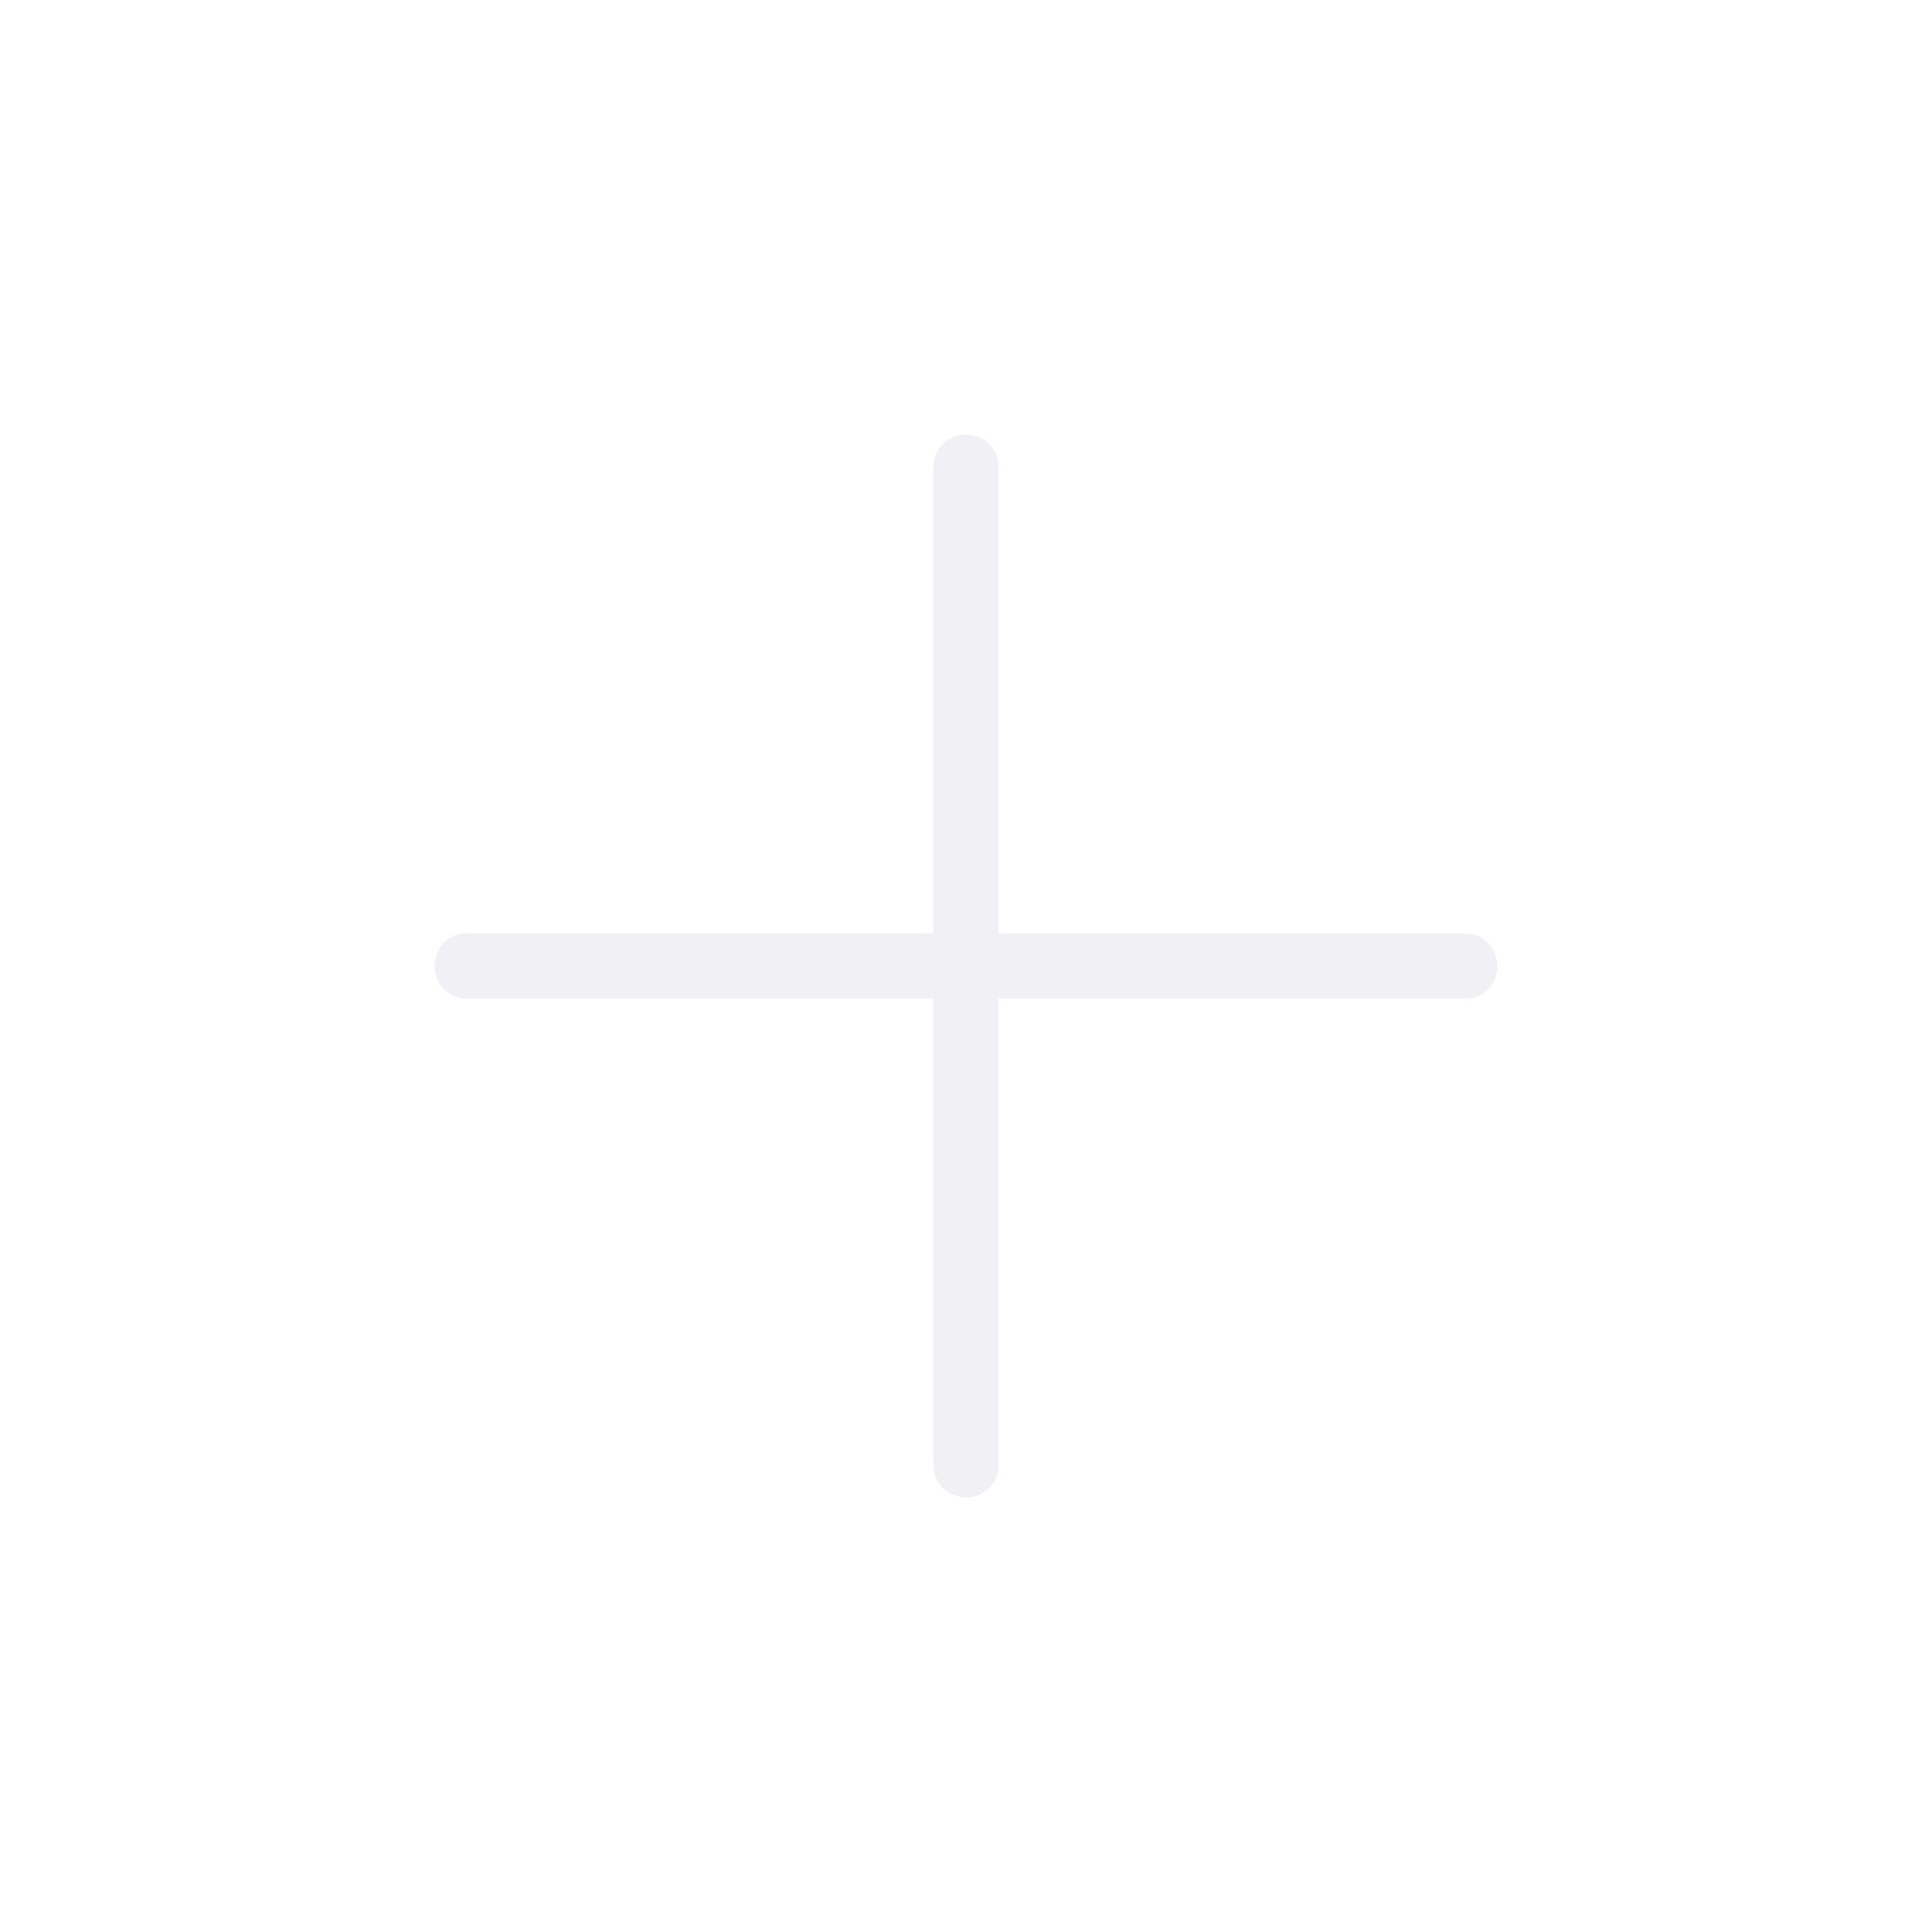
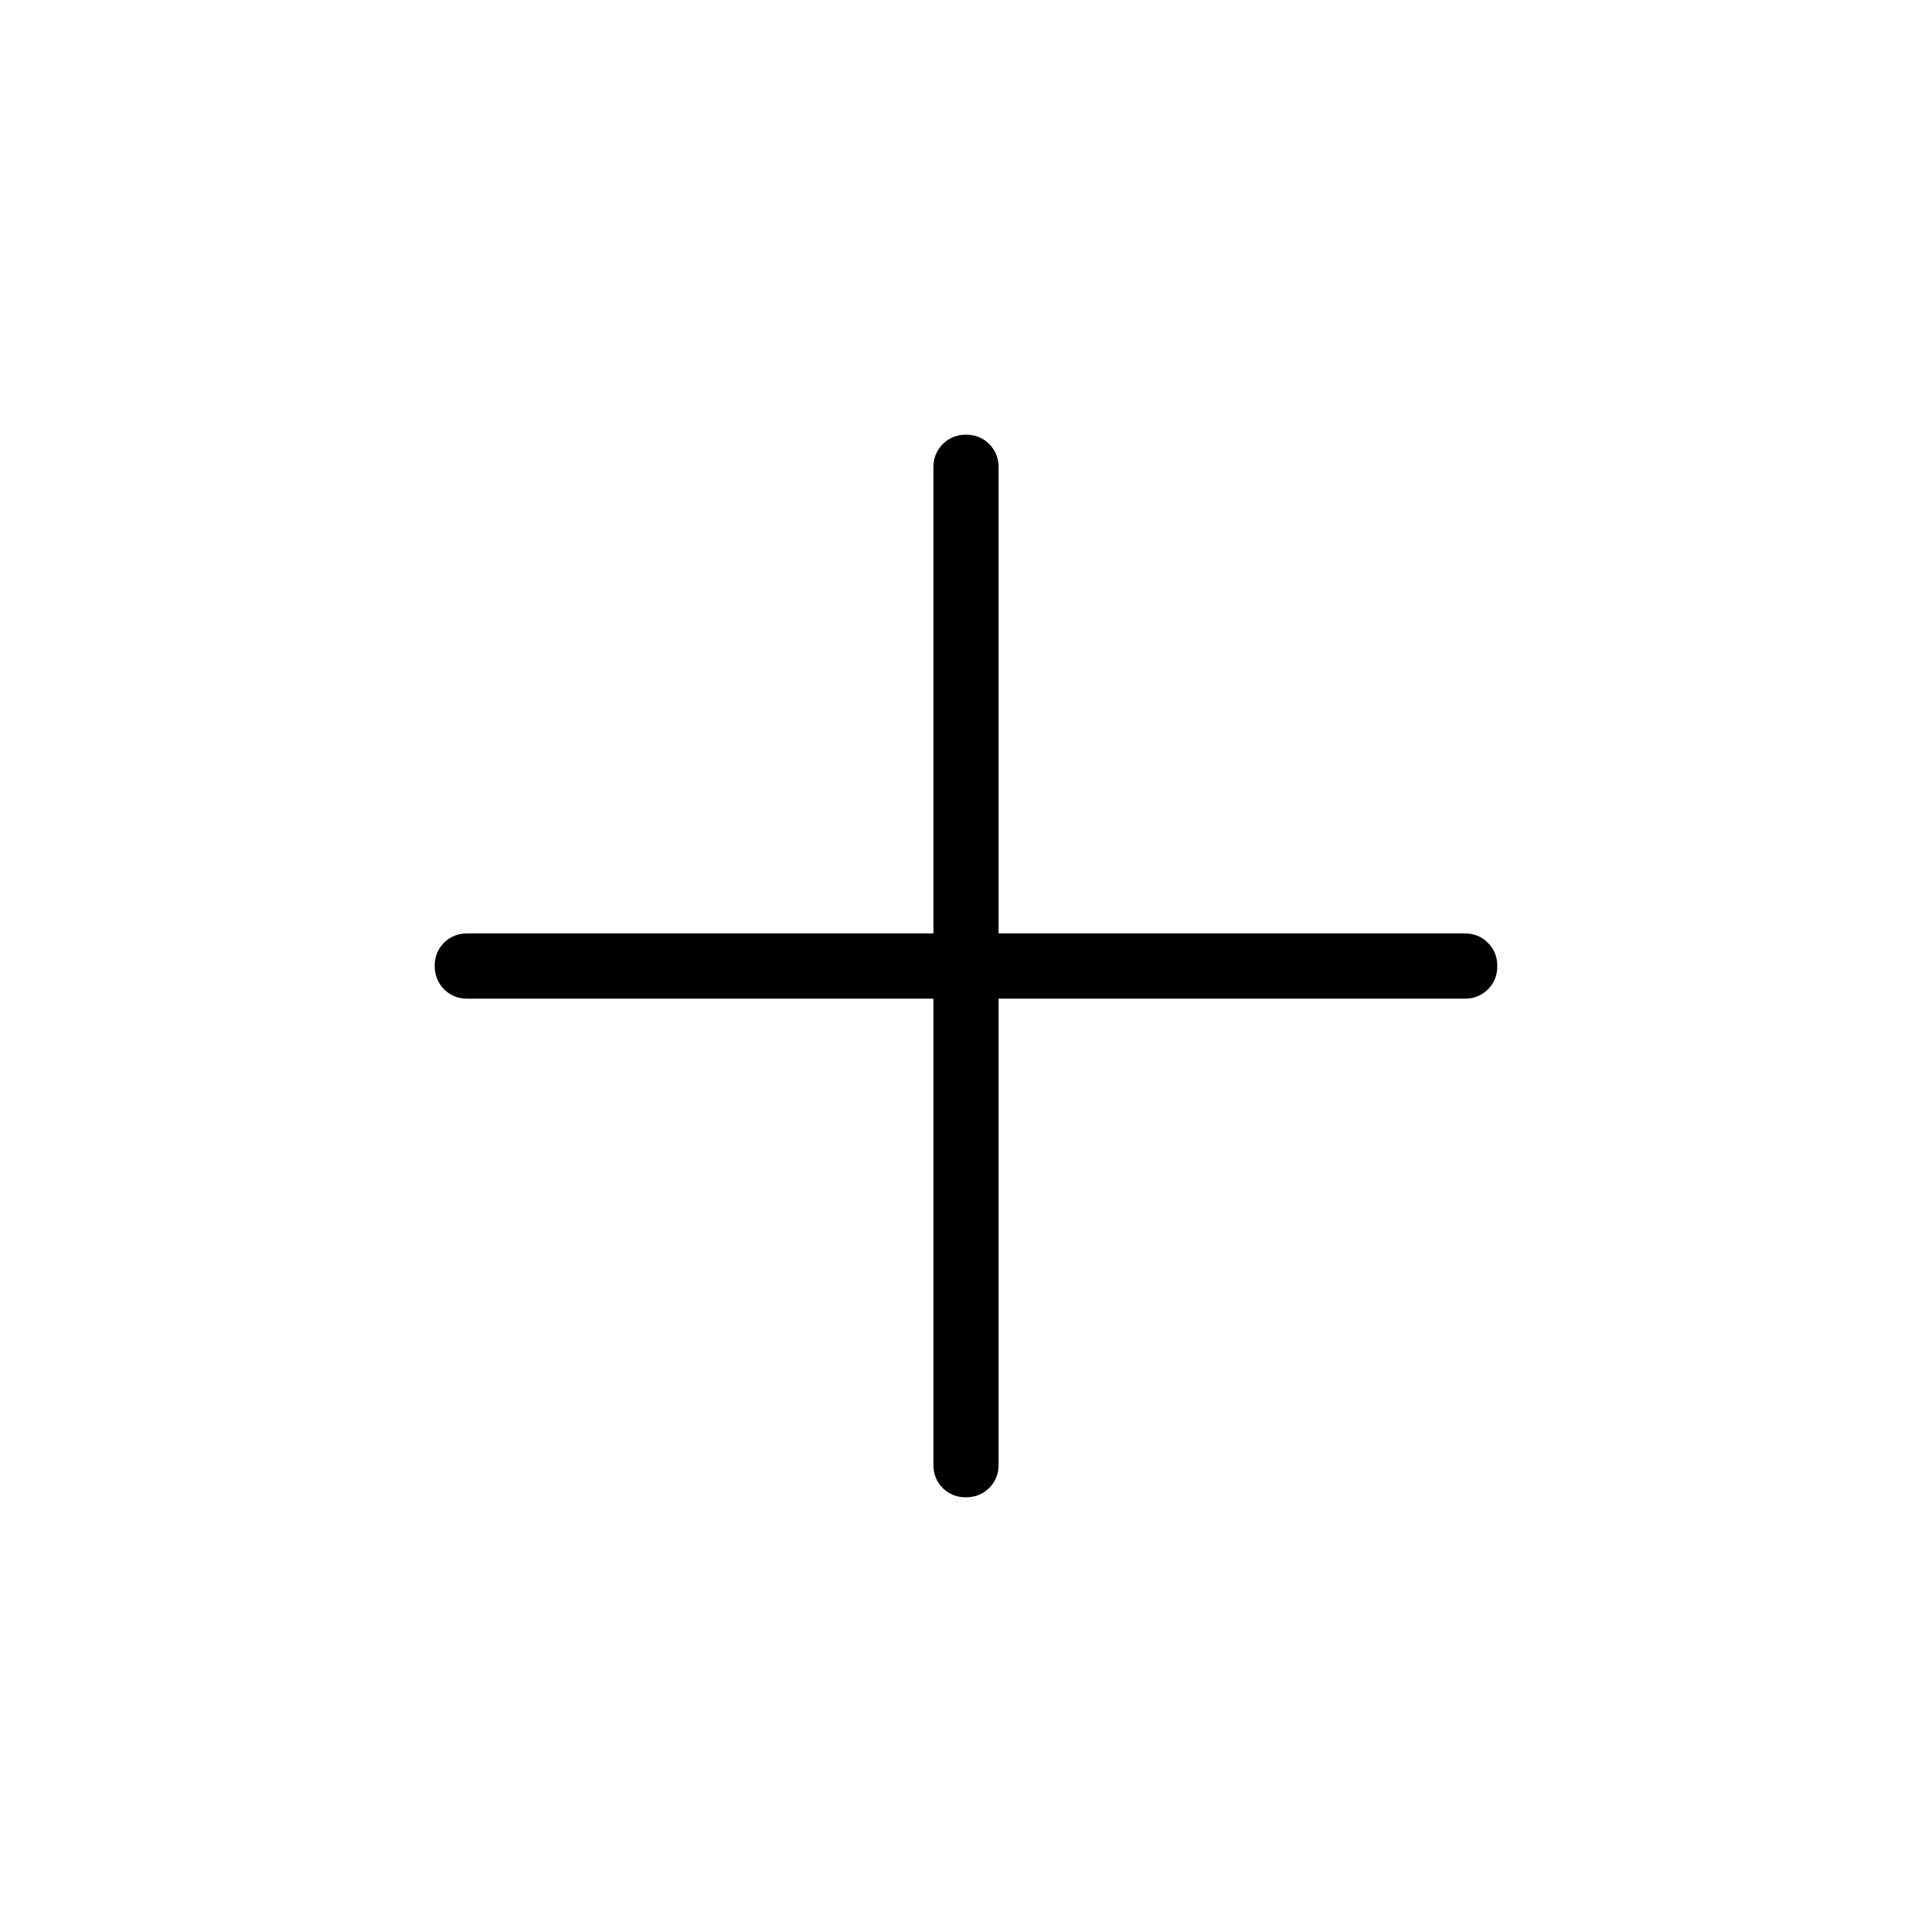
<svg xmlns="http://www.w3.org/2000/svg" viewBox="0 0 24 24" fill="none">
-   <path d="M11.595 12.406H5.805C5.69 12.406 5.594 12.367 5.516 12.289C5.439 12.211 5.4 12.114 5.4 11.999C5.4 11.884 5.439 11.788 5.516 11.711C5.594 11.634 5.69 11.595 5.805 11.595H11.595V5.806C11.595 5.691 11.634 5.595 11.711 5.517C11.789 5.439 11.886 5.4 12.001 5.4C12.116 5.4 12.212 5.439 12.289 5.517C12.367 5.595 12.405 5.691 12.405 5.806V11.595H18.195C18.309 11.595 18.406 11.634 18.483 11.712C18.561 11.79 18.6 11.886 18.6 12.001C18.6 12.117 18.561 12.213 18.483 12.29C18.406 12.367 18.309 12.406 18.195 12.406H12.405V18.195C12.405 18.31 12.366 18.406 12.288 18.484C12.21 18.562 12.114 18.6 11.999 18.6C11.884 18.6 11.788 18.562 11.71 18.484C11.633 18.406 11.595 18.31 11.595 18.195V12.406Z" fill="#F1F1F5" />
+   <path d="M11.595 12.406H5.805C5.69 12.406 5.594 12.367 5.516 12.289C5.439 12.211 5.4 12.114 5.4 11.999C5.4 11.884 5.439 11.788 5.516 11.711C5.594 11.634 5.69 11.595 5.805 11.595H11.595V5.806C11.595 5.691 11.634 5.595 11.711 5.517C11.789 5.439 11.886 5.4 12.001 5.4C12.116 5.4 12.212 5.439 12.289 5.517C12.367 5.595 12.405 5.691 12.405 5.806V11.595H18.195C18.309 11.595 18.406 11.634 18.483 11.712C18.561 11.79 18.6 11.886 18.6 12.001C18.6 12.117 18.561 12.213 18.483 12.29C18.406 12.367 18.309 12.406 18.195 12.406H12.405V18.195C12.405 18.31 12.366 18.406 12.288 18.484C12.21 18.562 12.114 18.6 11.999 18.6C11.884 18.6 11.788 18.562 11.71 18.484C11.633 18.406 11.595 18.31 11.595 18.195V12.406Z" fill="currentColor" />
</svg>
